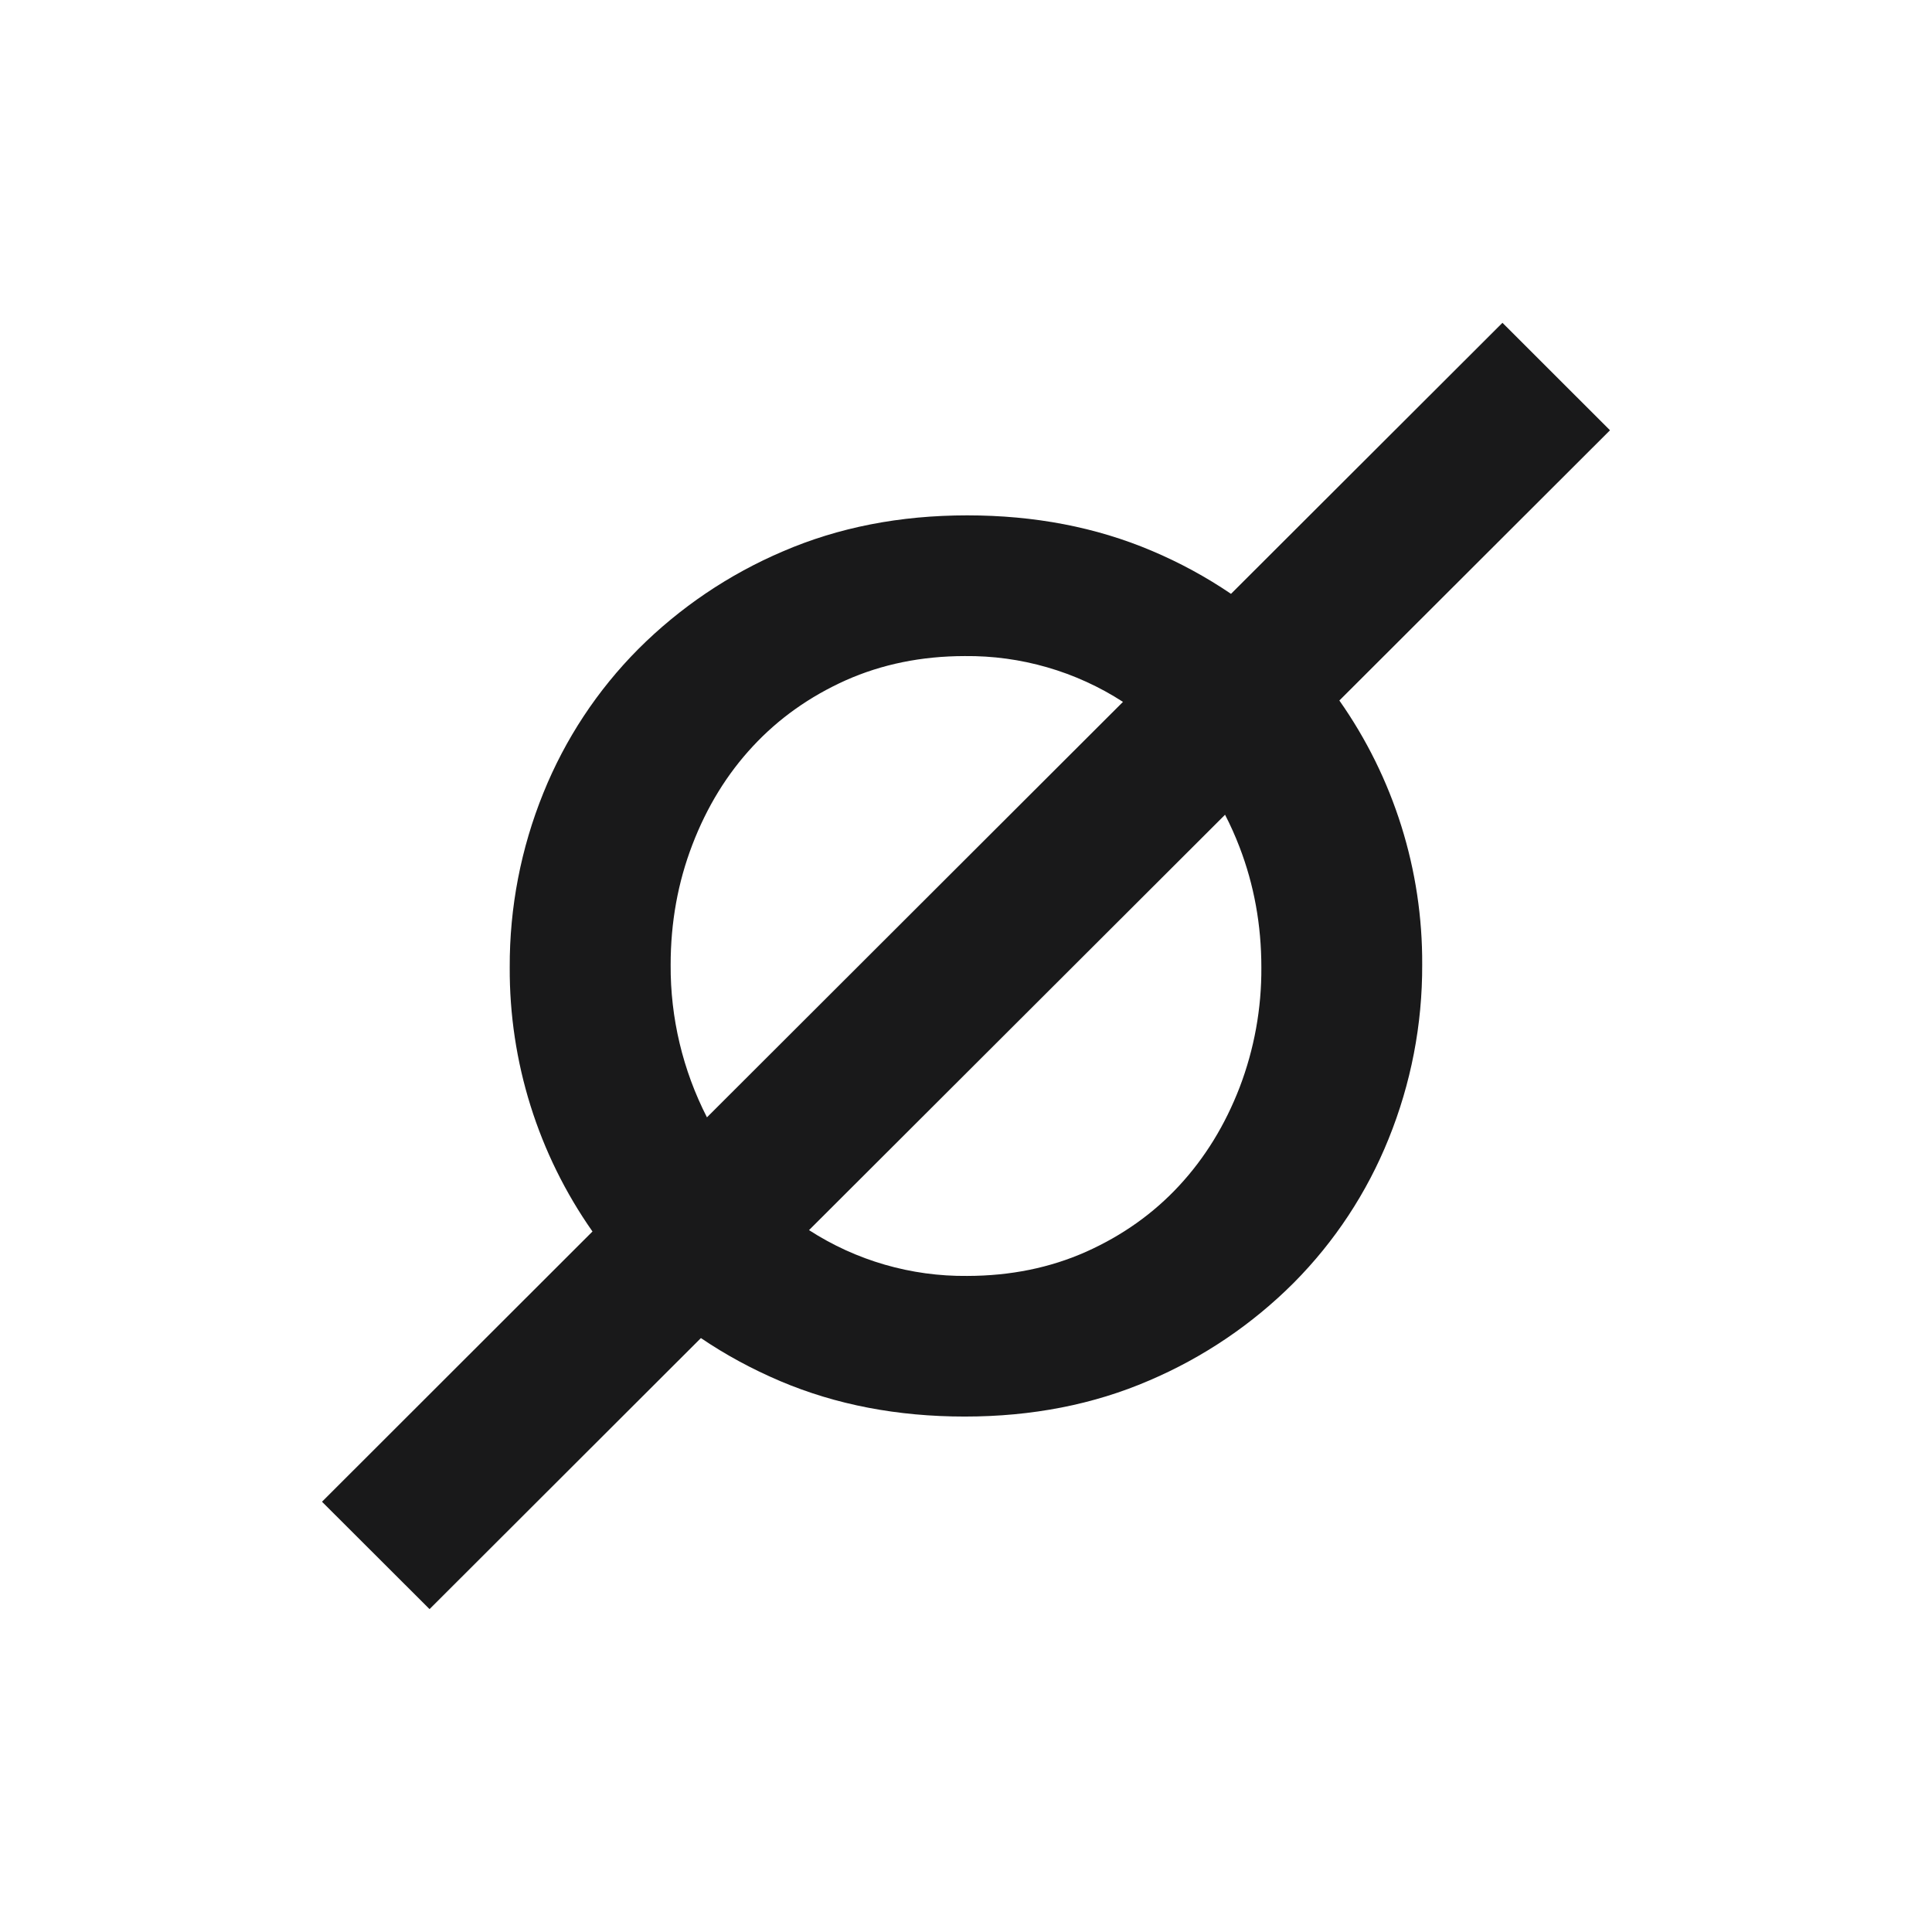
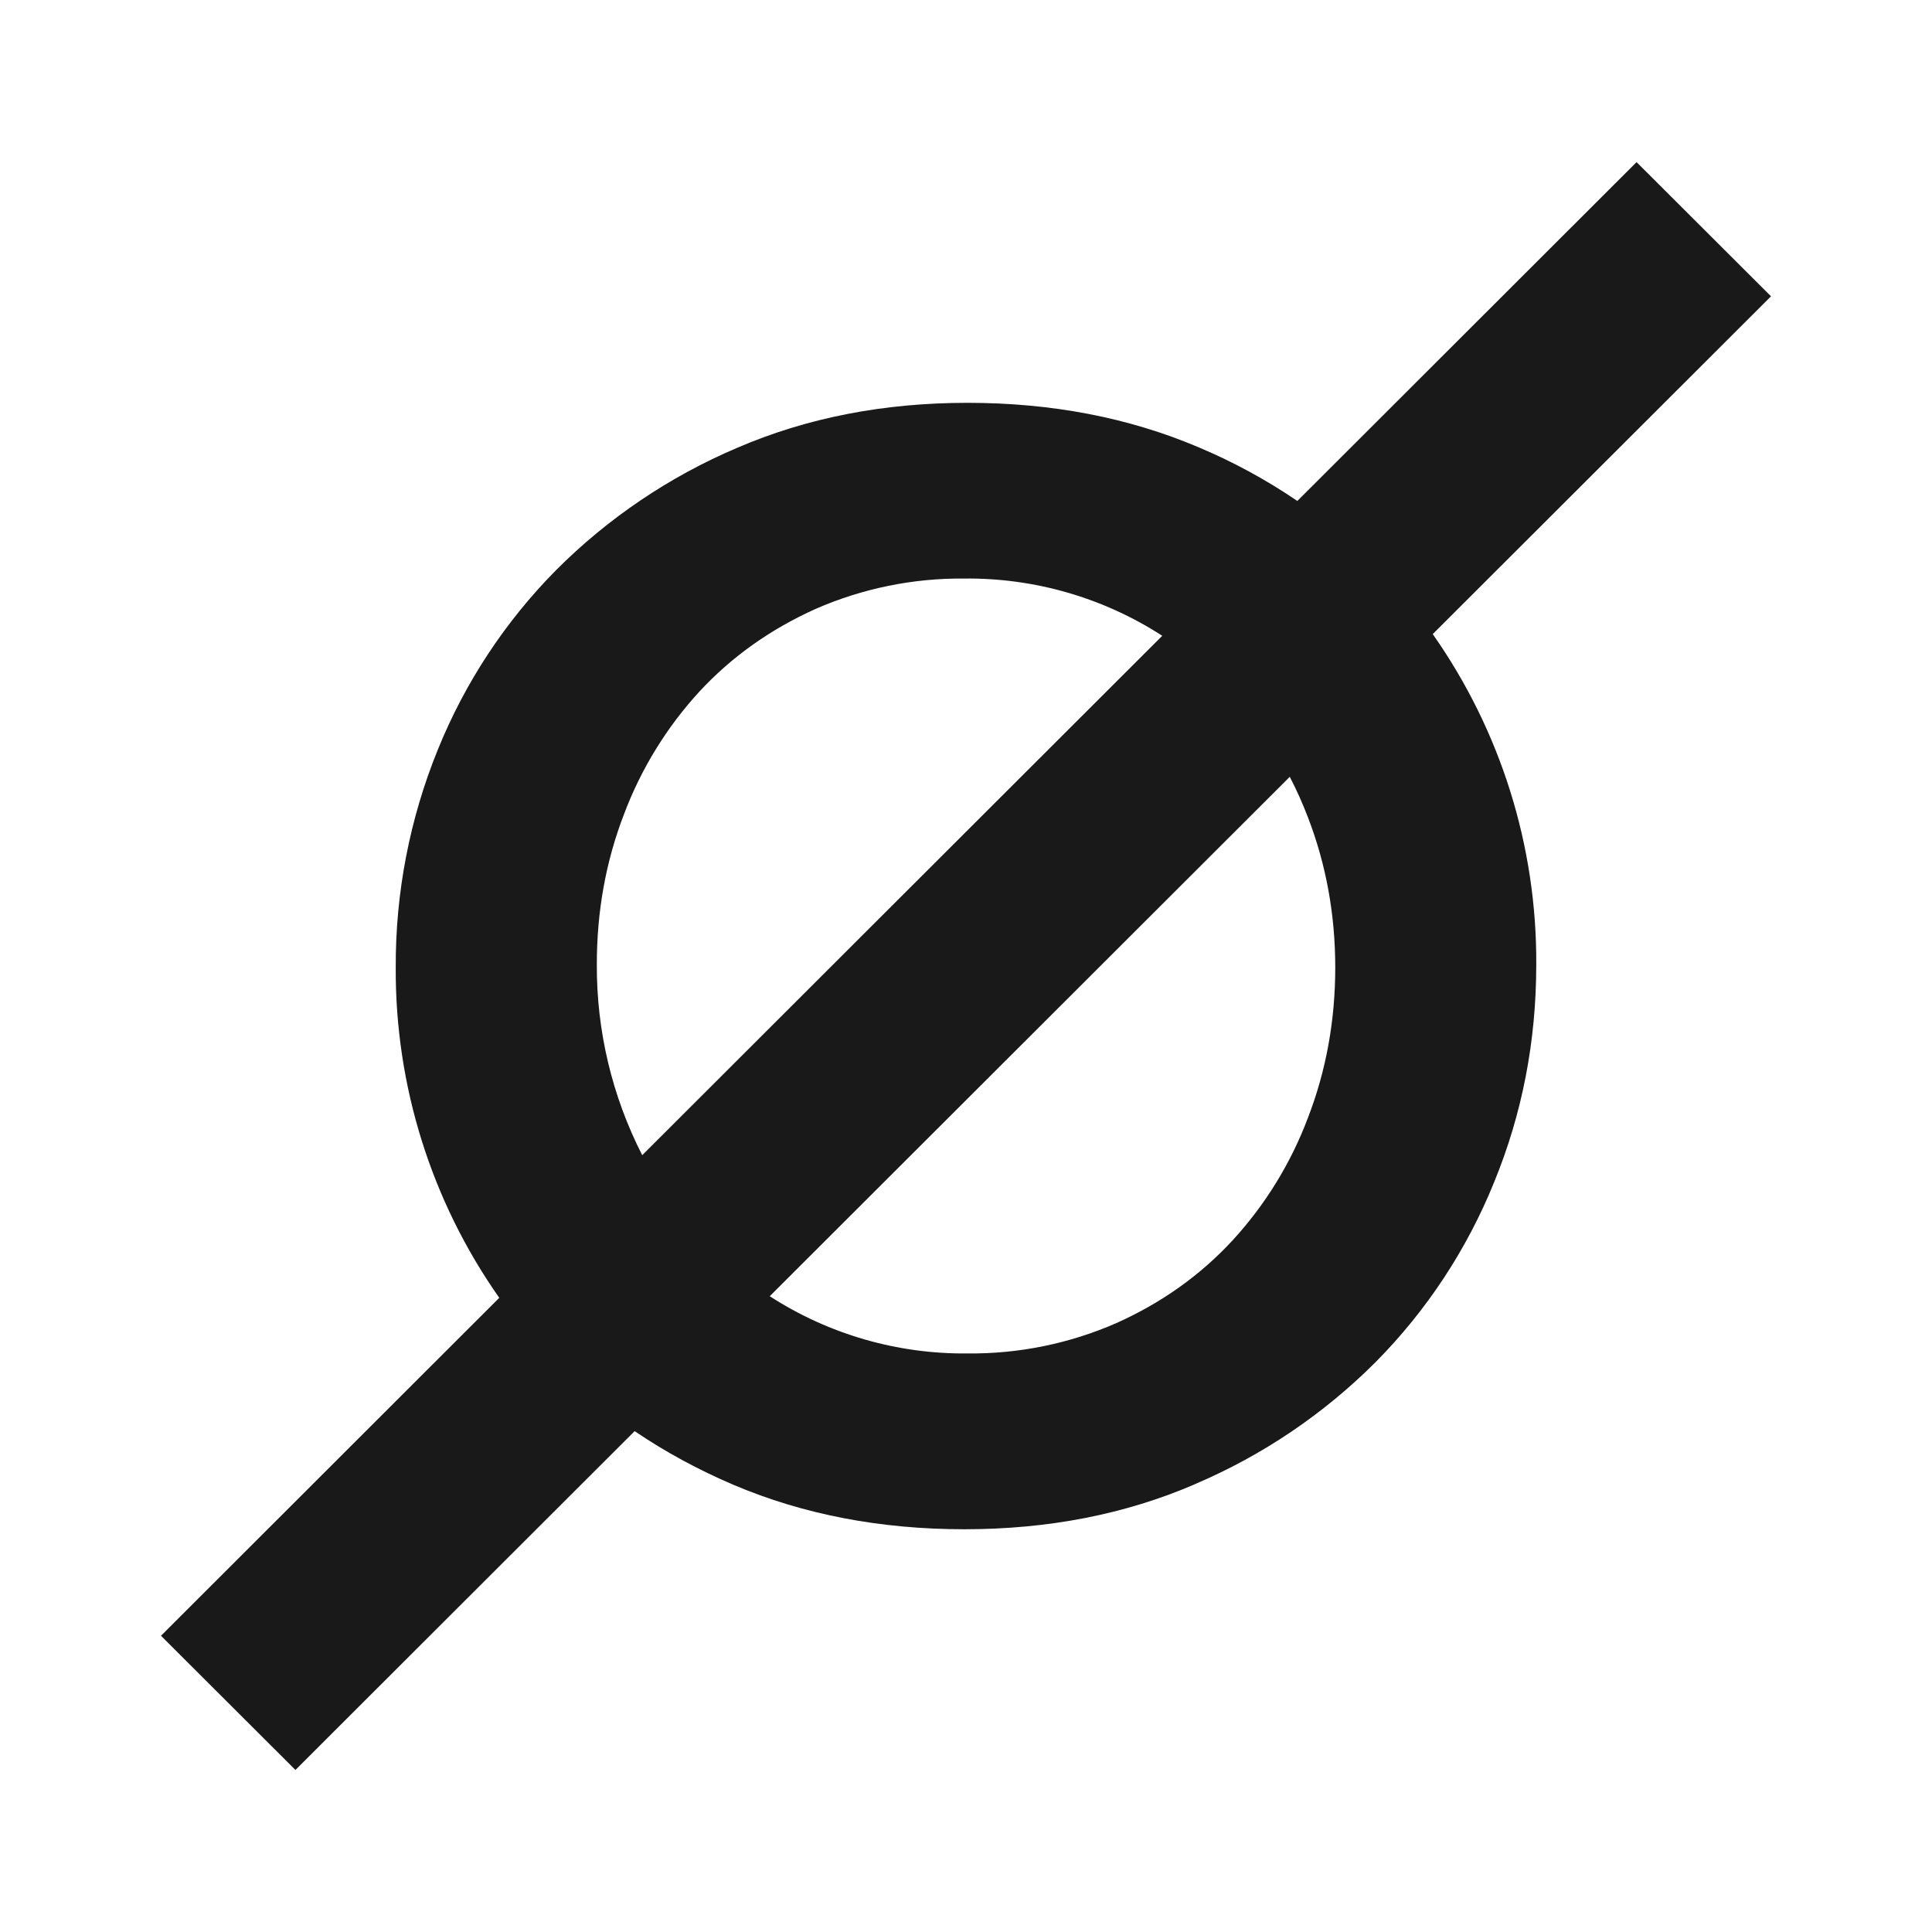
<svg xmlns="http://www.w3.org/2000/svg" width="24" height="24" fill="none" viewBox="0 0 24 24">
-   <path fill="#000001" fill-rule="evenodd" d="M13.95 8.719 8.782 13.88a4.1 4.1 0 0 1-.451-1.895q0-.79.27-1.492.27-.705.751-1.222.48-.517 1.154-.82.674-.3 1.478-.301a3.55 3.55 0 0 1 1.966.569m-.456 6.83q-.673.3-1.479.301a3.55 3.55 0 0 1-1.965-.569l5.168-5.16q.1.193.18.402.271.705.271 1.493a4.1 4.1 0 0 1-.27 1.492q-.271.703-.751 1.221t-1.154.82m.782 1.6a5.7 5.7 0 0 0 1.796-1.214 5.4 5.4 0 0 0 1.177-1.786 5.7 5.7 0 0 0 .418-2.164 5.65 5.65 0 0 0-1.029-3.283L20 5.345 18.664 4.01l-3.372 3.367a5.7 5.7 0 0 0-.985-.535q-1.038-.44-2.292-.44t-2.291.448a5.7 5.7 0 0 0-1.796 1.214A5.4 5.4 0 0 0 6.75 9.85a5.7 5.7 0 0 0-.418 2.165 5.66 5.66 0 0 0 1.028 3.283L4 18.655l1.336 1.334 3.371-3.367q.455.309.986.535 1.037.44 2.291.44t2.292-.448" clip-rule="evenodd" opacity=".9" />
+   <path fill="#000001" fill-rule="evenodd" d="m14.438 7.898-6.46 6.452a5.15 5.15 0 0 1-.564-2.369q-.001-.987.337-1.865a4.7 4.7 0 0 1 .94-1.528q.6-.646 1.441-1.024a4.5 4.5 0 0 1 1.848-.377 4.44 4.44 0 0 1 2.458.711m-.57 8.538a4.5 4.5 0 0 1-1.849.377 4.44 4.44 0 0 1-2.457-.711l6.46-6.452q.126.242.226.504.339.88.339 1.865 0 .987-.339 1.866a4.7 4.7 0 0 1-.939 1.526q-.6.648-1.441 1.025m.977 2a7.1 7.1 0 0 0 2.245-1.517 6.8 6.8 0 0 0 1.47-2.232q.524-1.276.524-2.706a7.07 7.07 0 0 0-1.286-4.104L22 3.681l-1.67-1.667-4.214 4.209a7 7 0 0 0-1.232-.669q-1.298-.55-2.865-.55t-2.864.56A7.1 7.1 0 0 0 6.91 7.08a6.8 6.8 0 0 0-1.471 2.232 7.1 7.1 0 0 0-.523 2.706 7.07 7.07 0 0 0 1.286 4.104L2 20.32l1.67 1.667 4.214-4.209q.568.386 1.232.669 1.298.55 2.864.55 1.568 0 2.865-.56" clip-rule="evenodd" opacity=".9" />
</svg>
